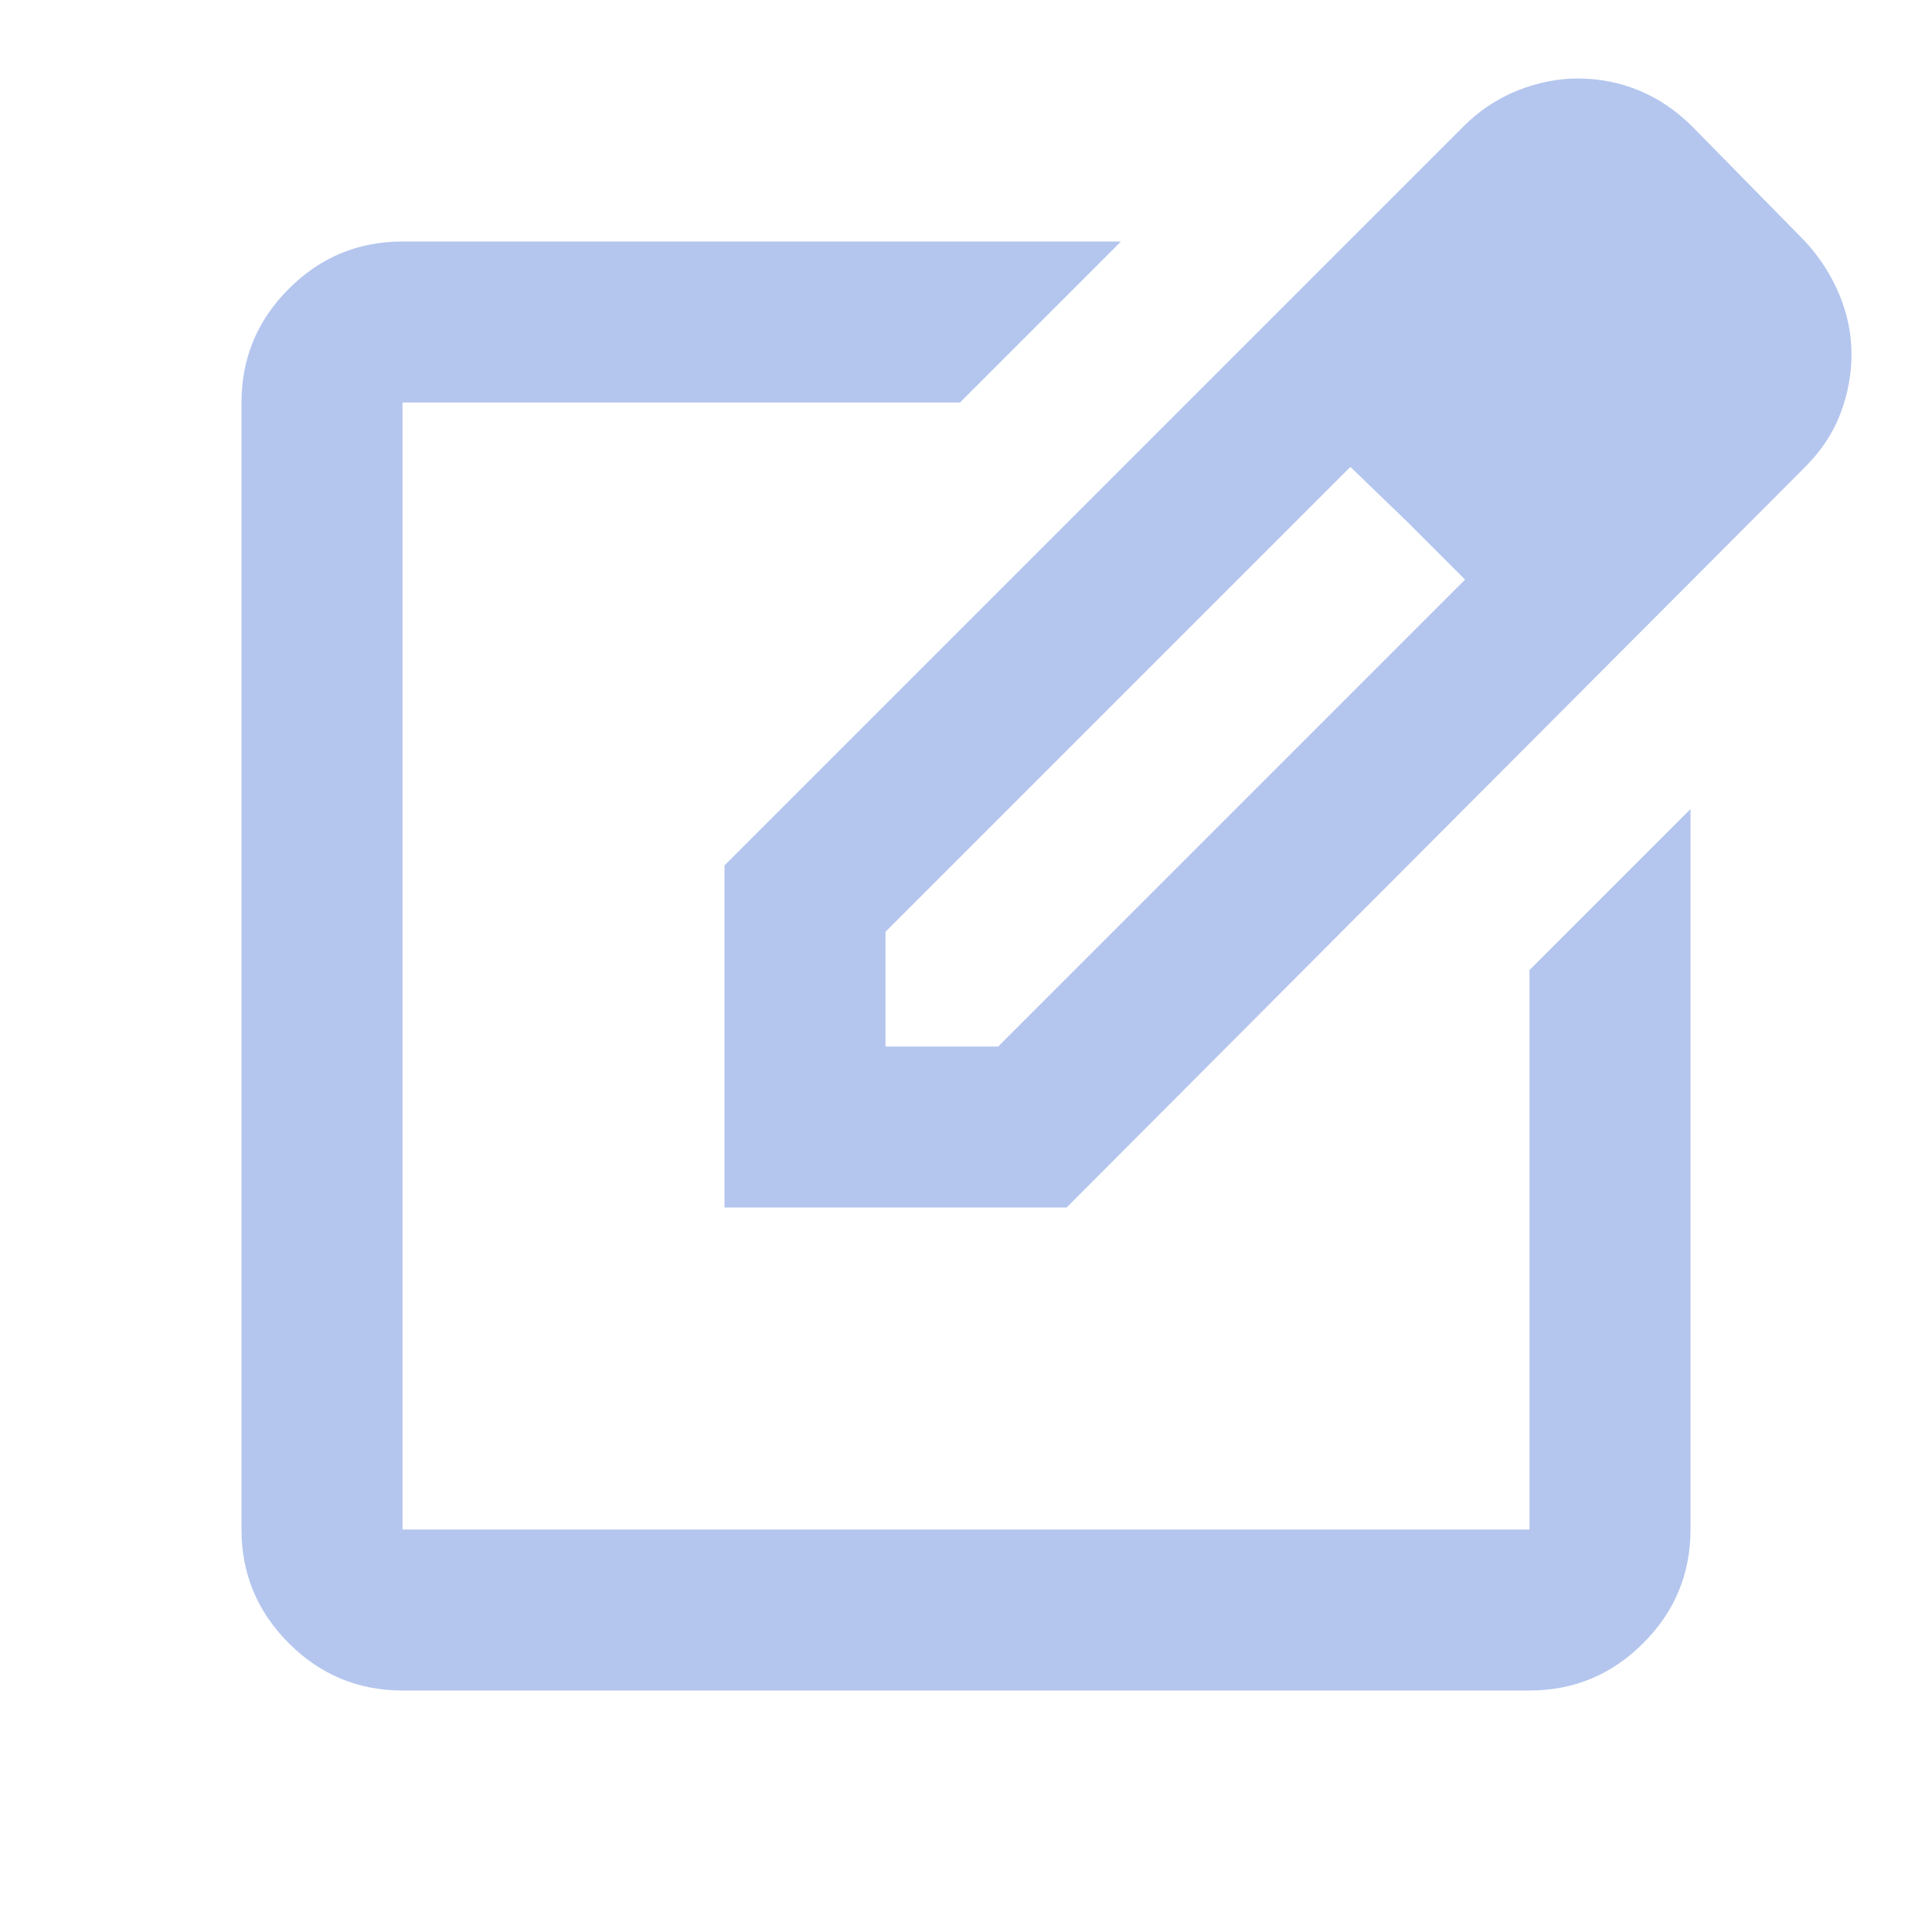
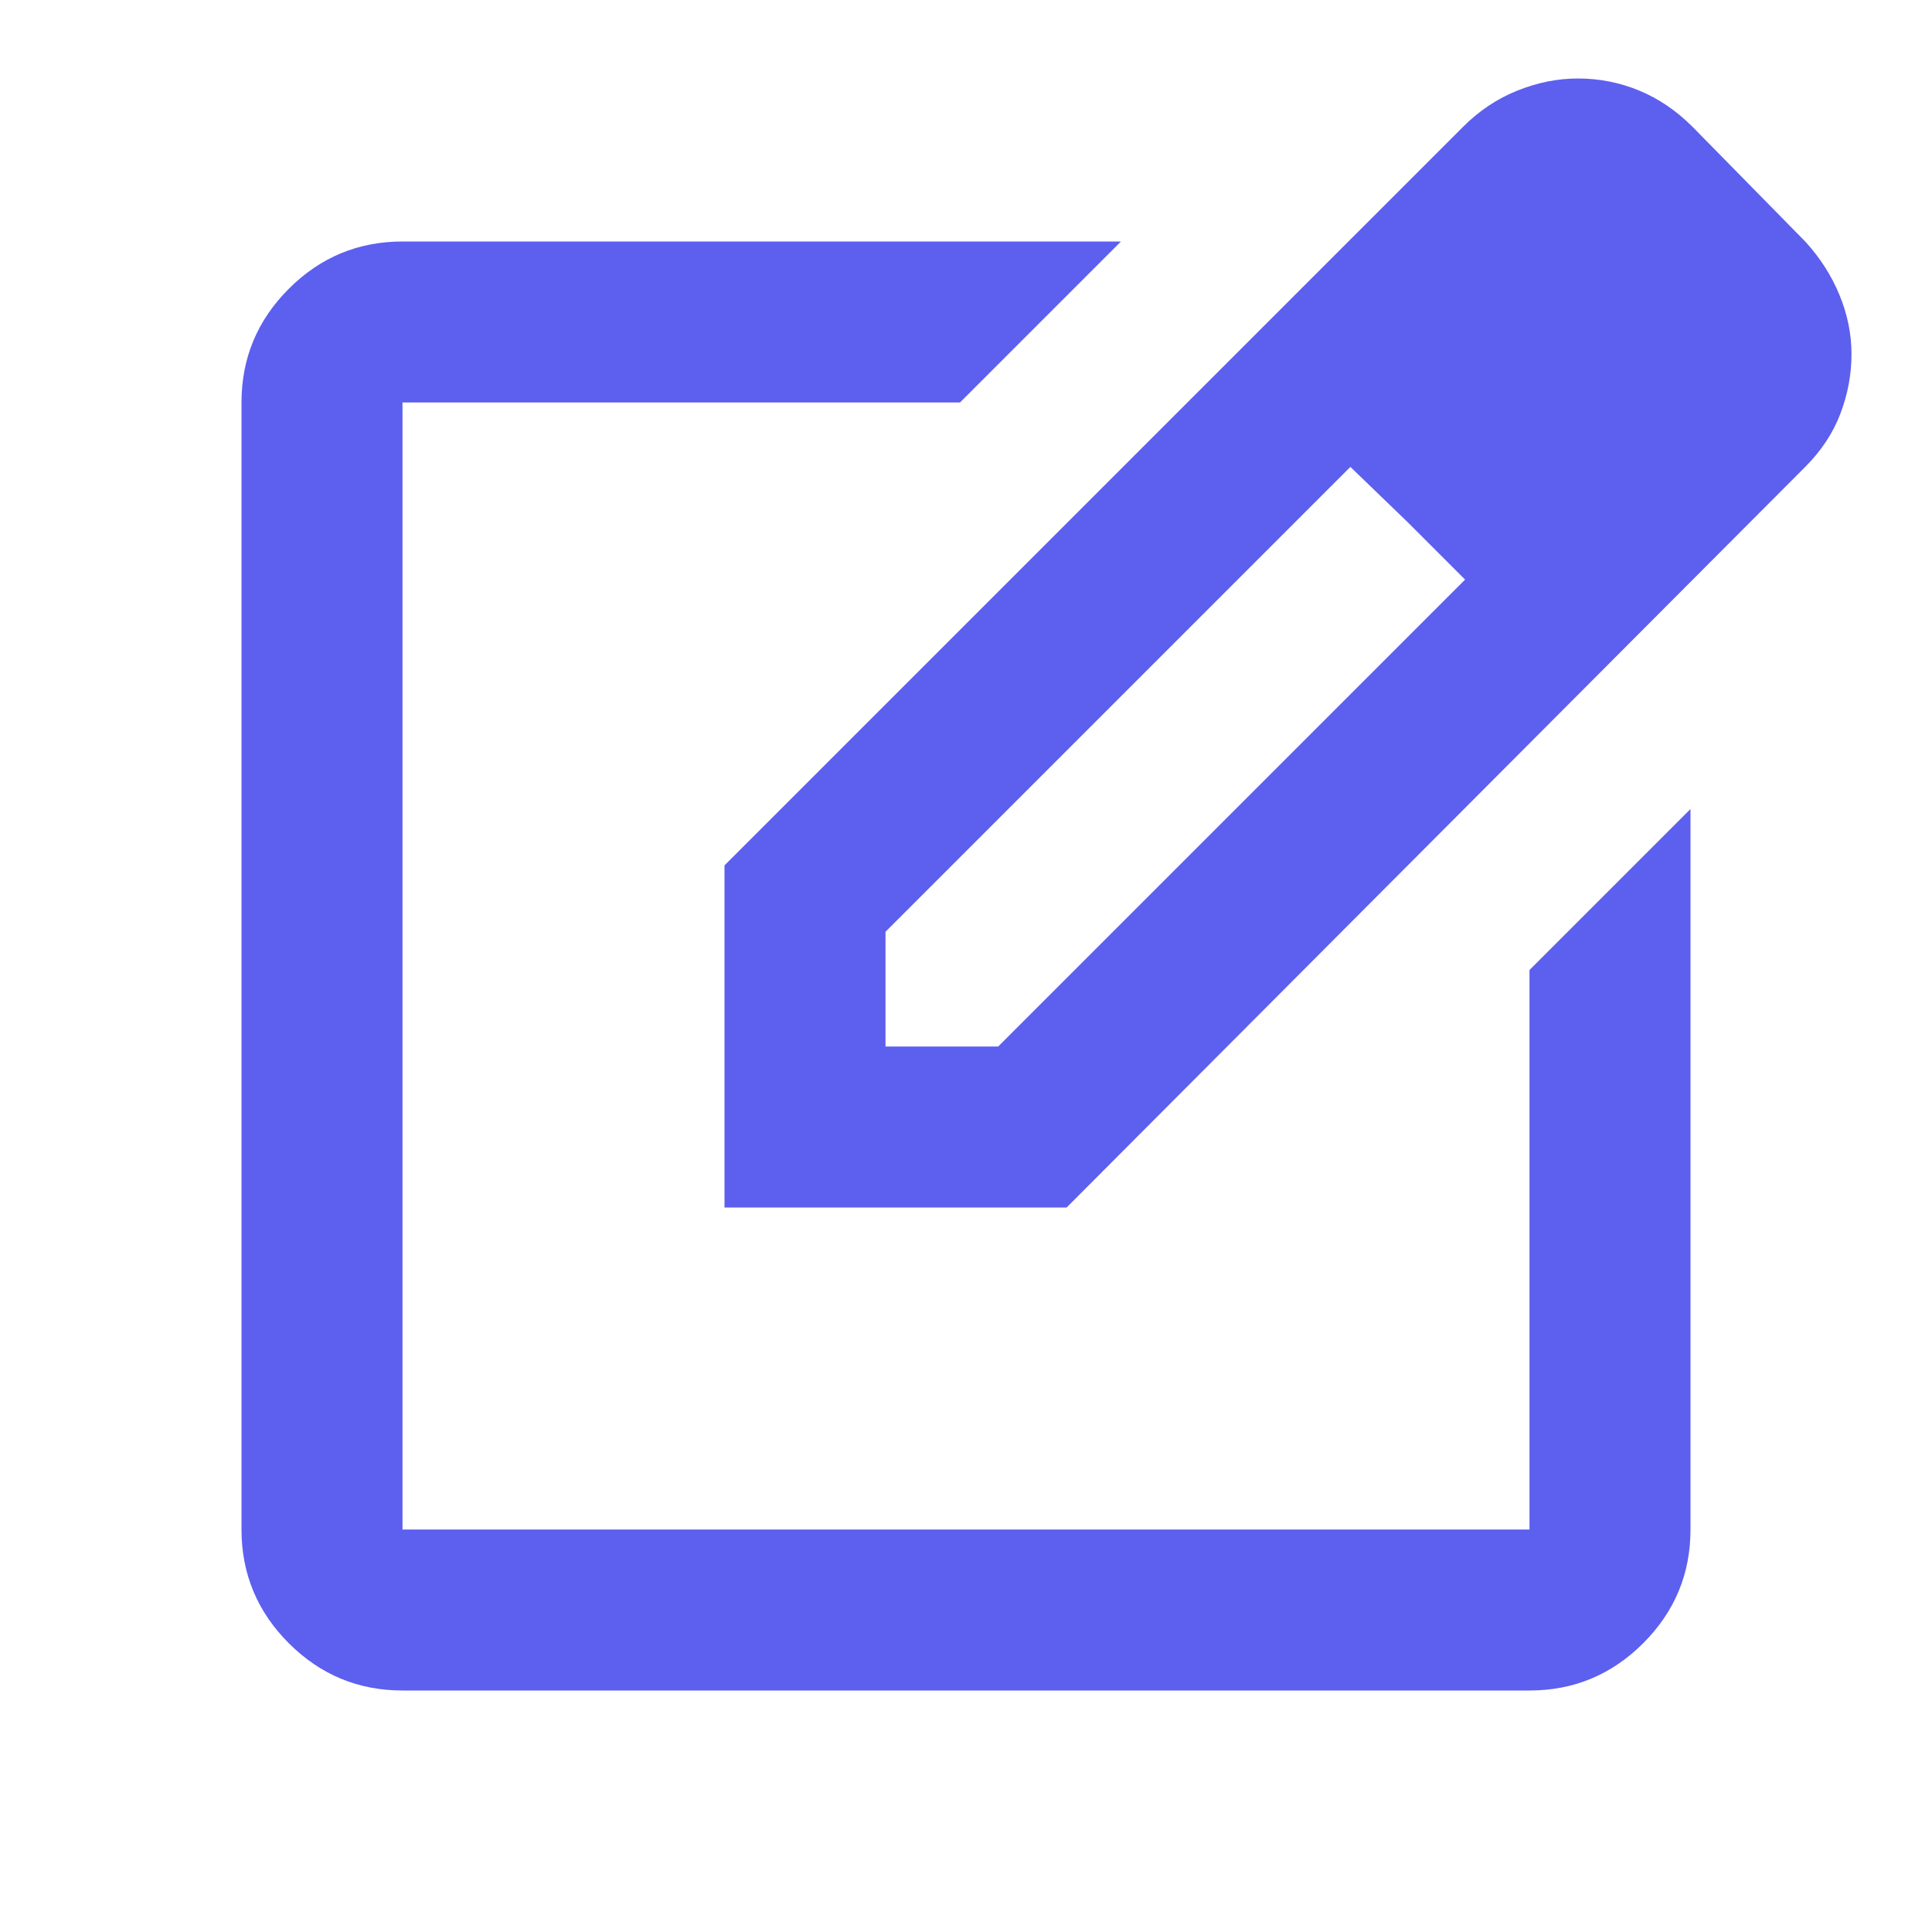
- <svg xmlns="http://www.w3.org/2000/svg" height="24px" viewBox="0 -960 960 960" width="24px" fill="#B4C6EE">
+ <svg xmlns="http://www.w3.org/2000/svg" height="24px" viewBox="0 -960 960 960" width="24px" fill="#5D5FEF">
  <path d="M200-120q-33 0-56.5-23.5T120-200v-560q0-33 23.5-56.5T200-840h357l-80 80H200v560h560v-278l80-80v358q0 33-23.5 56.5T760-120H200Zm280-360ZM360-360v-170l367-367q12-12 27-18t30-6q16 0 30.5 6t26.5 18l56 57q11 12 17 26.5t6 29.5q0 15-5.5 29.5T897-728L530-360H360Zm481-424-56-56 56 56ZM440-440h56l232-232-28-28-29-28-231 231v57Zm260-260-29-28 29 28 28 28-28-28Z" />
</svg>
